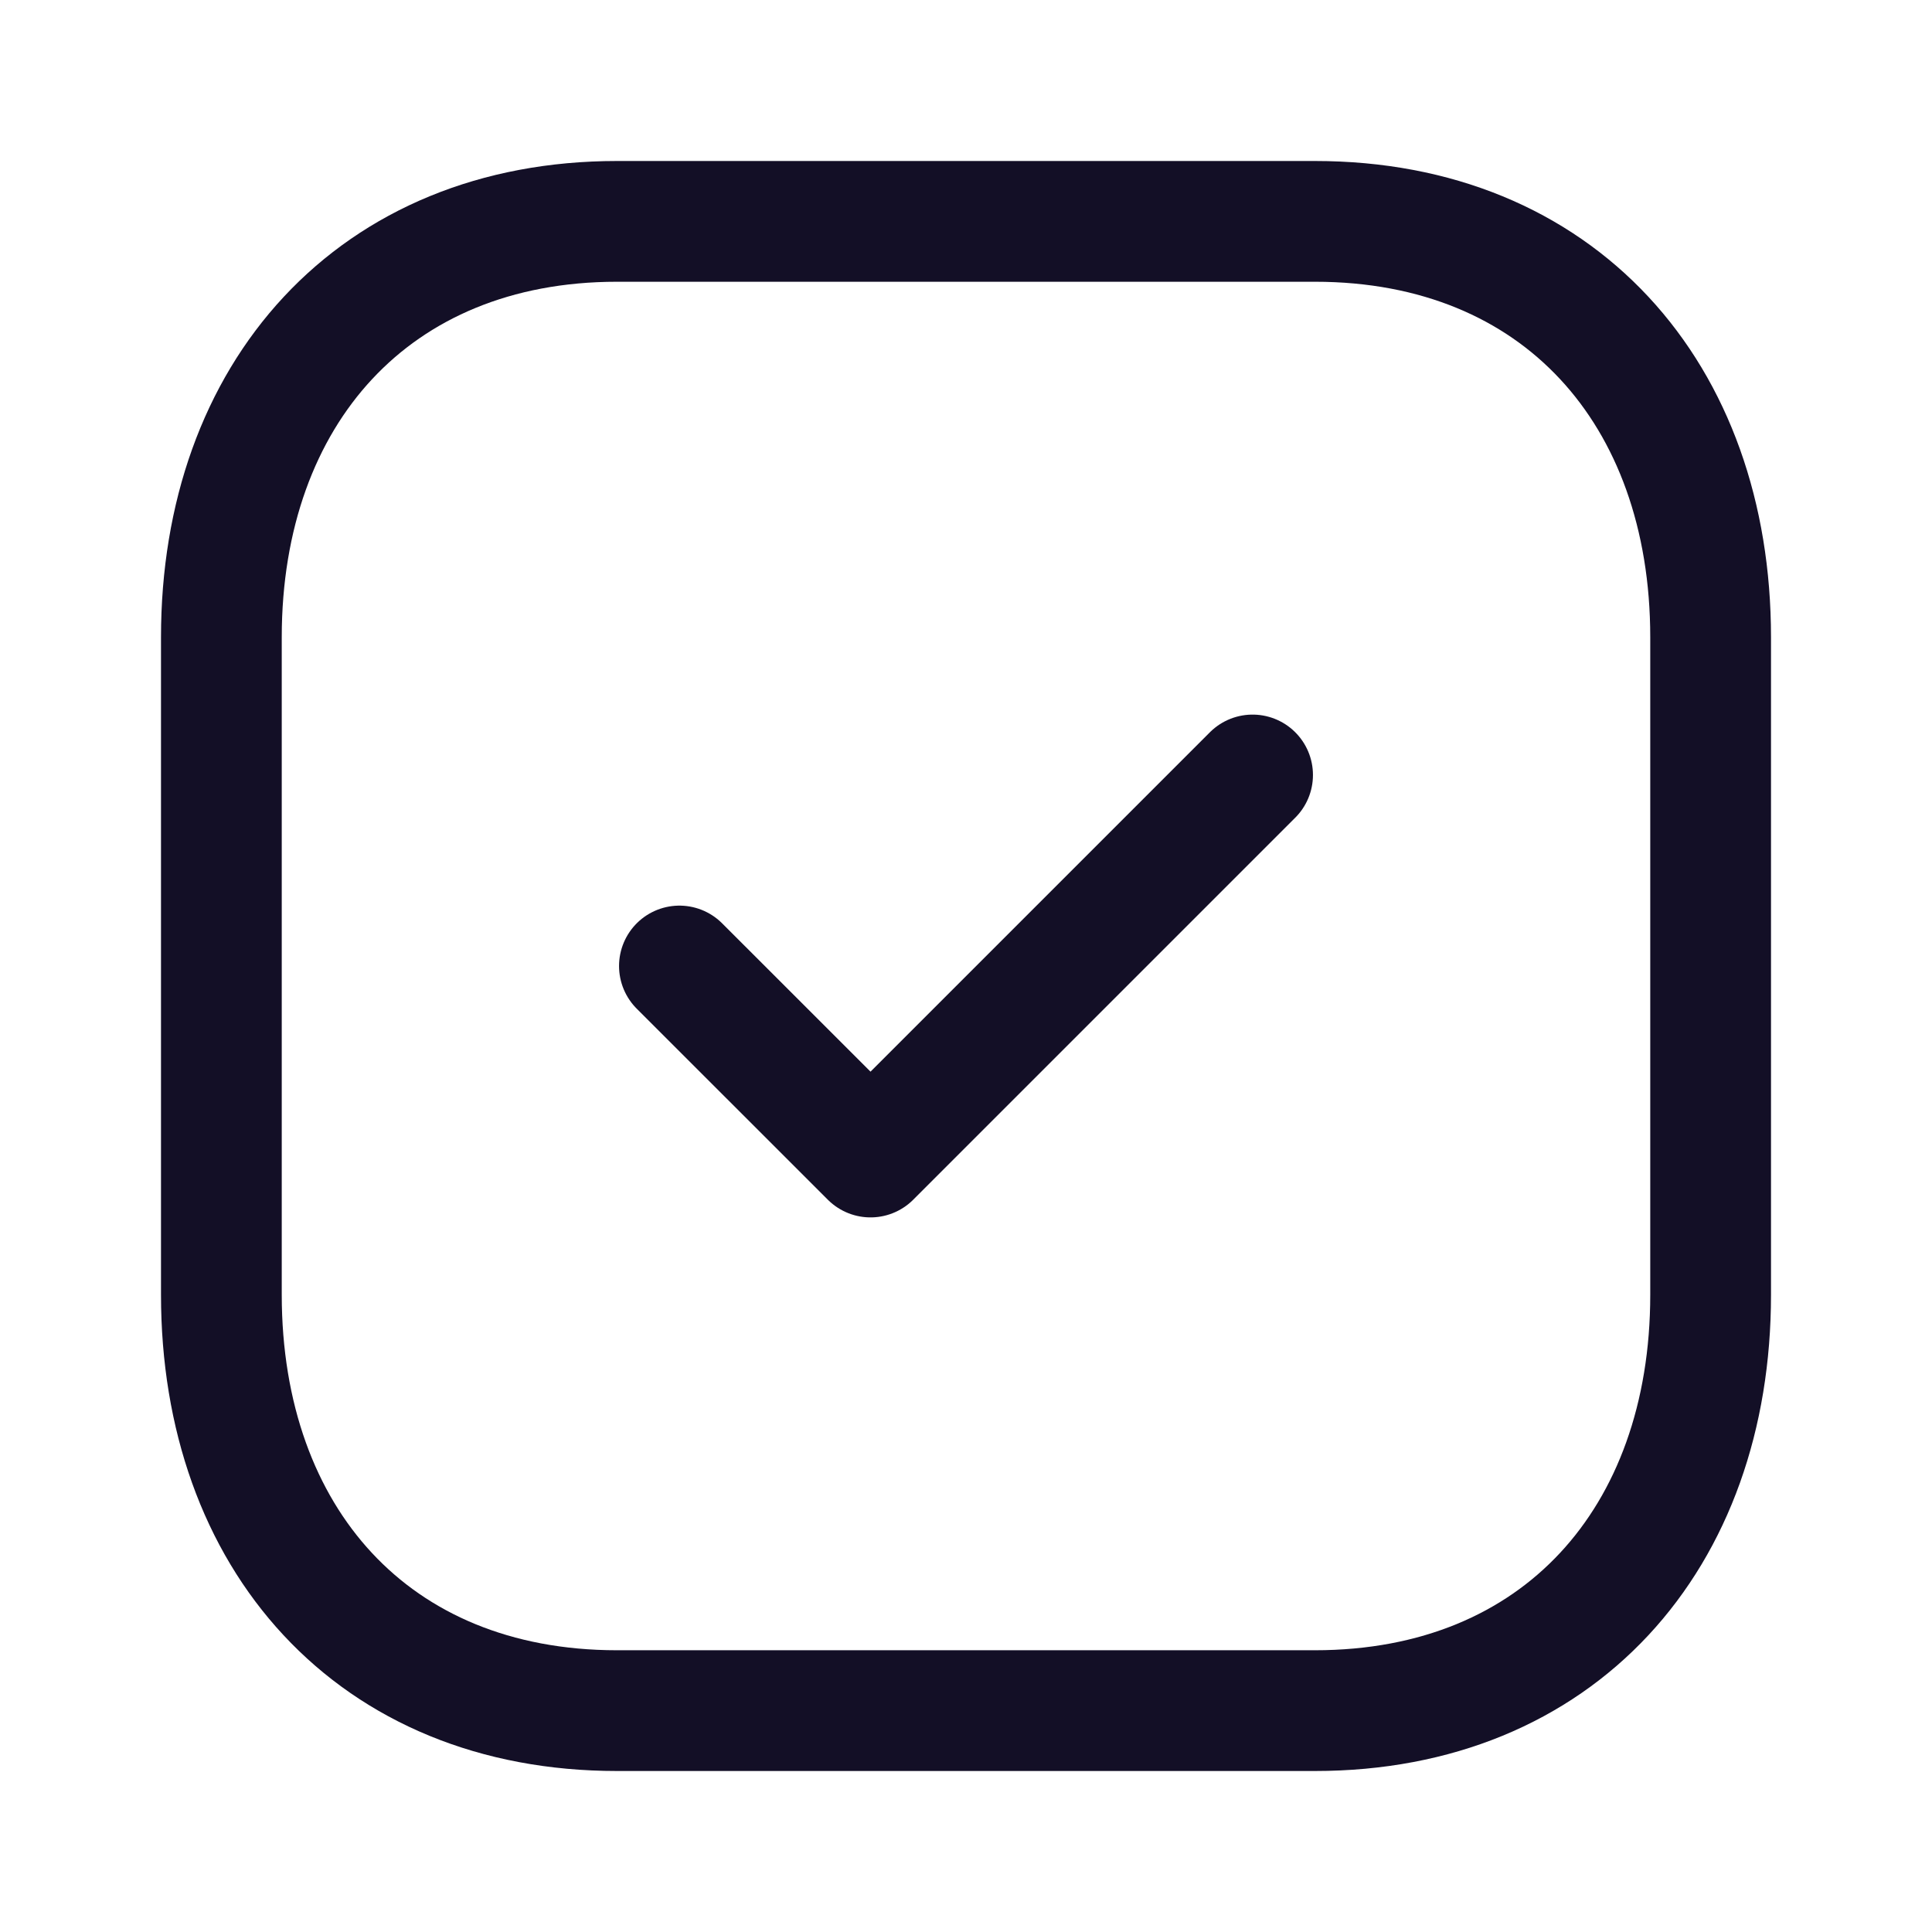
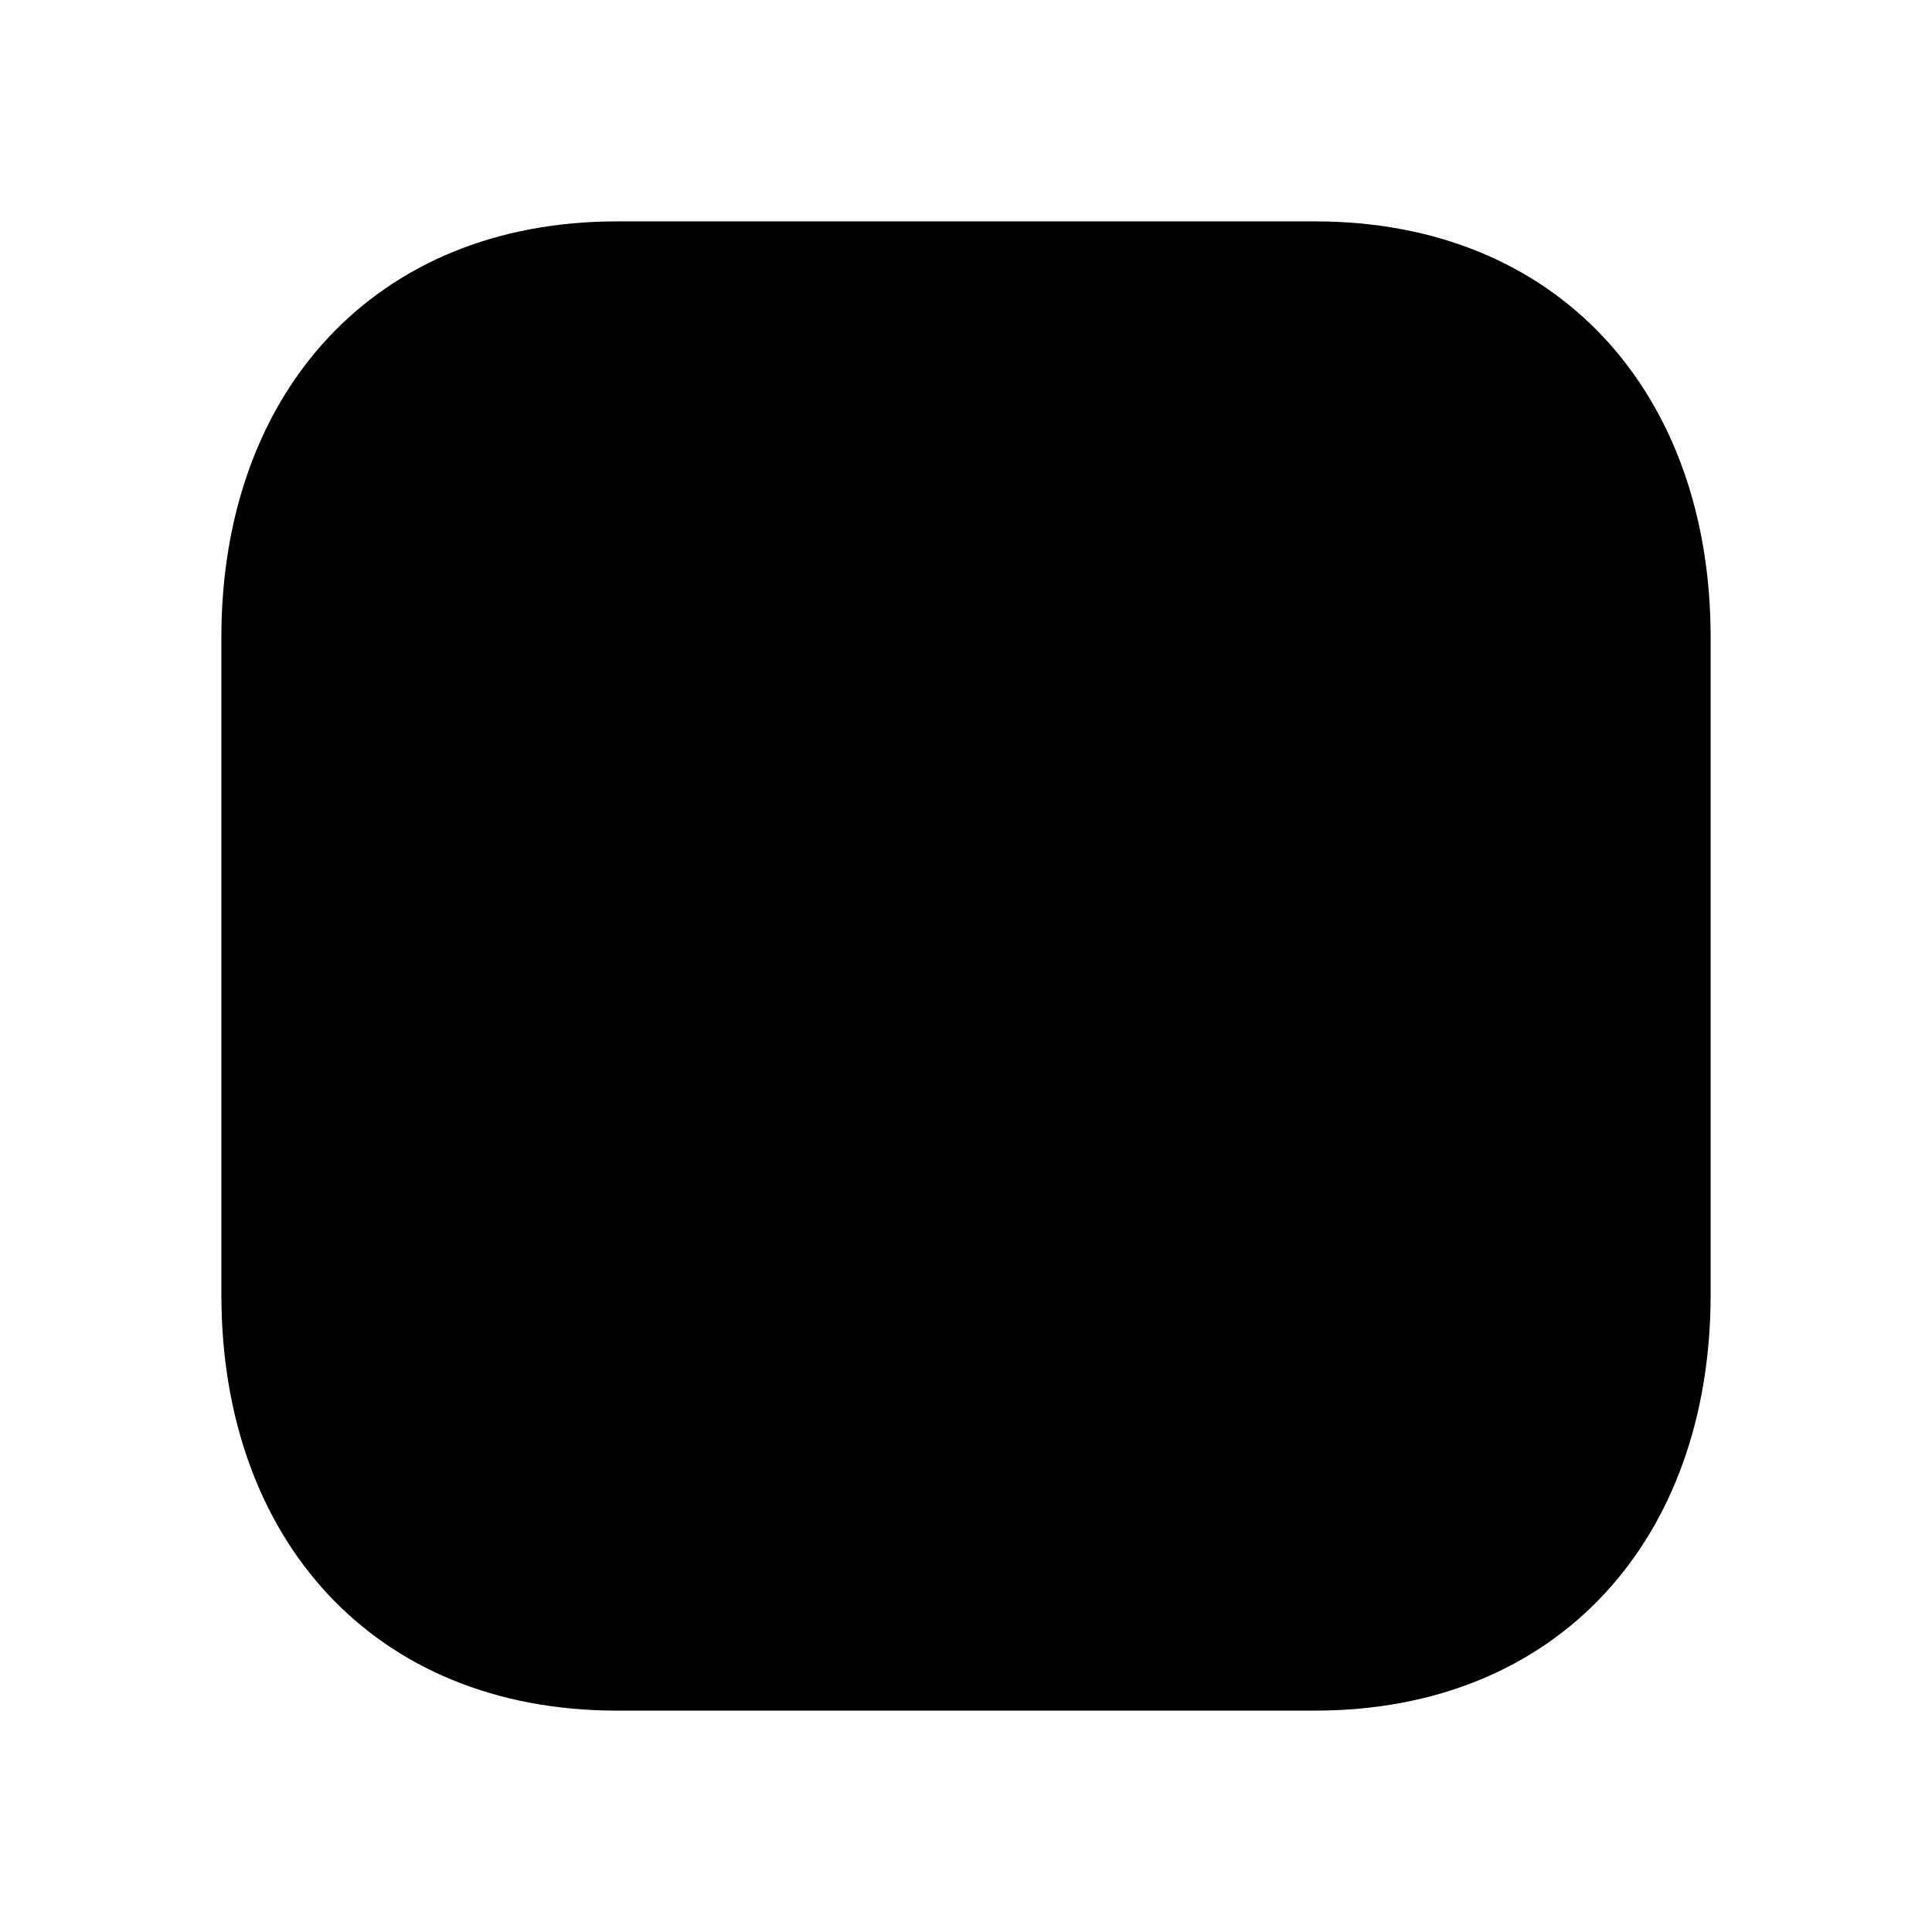
- <svg xmlns="http://www.w3.org/2000/svg" width="24" height="24" viewBox="0 0 24 24" fill="none">
+ <svg xmlns="http://www.w3.org/2000/svg" viewBox="0 0 24 24">
  <g id="Iconly/Light/Tick Square">
    <g id="Tick Square">
-       <path id="Stroke 1" fill-rule="evenodd" clip-rule="evenodd" d="M16.334 2.75H7.665C4.644 2.75 2.75 4.889 2.75 7.916V16.084C2.75 19.111 4.635 21.25 7.665 21.25H16.334C19.364 21.25 21.25 19.111 21.25 16.084V7.916C21.25 4.889 19.364 2.75 16.334 2.75Z" stroke="#130F26" stroke-width="1.5" stroke-linecap="round" stroke-linejoin="round" />
-       <path id="Stroke 3" d="M8.44 12L10.814 14.373L15.56 9.627" stroke="#130F26" stroke-width="1.5" stroke-linecap="round" stroke-linejoin="round" />
+       <path id="Stroke 1" fill-rule="evenodd" clip-rule="evenodd" d="M16.334 2.75H7.665C4.644 2.75 2.75 4.889 2.75 7.916V16.084C2.75 19.111 4.635 21.25 7.665 21.25H16.334C19.364 21.25 21.25 19.111 21.25 16.084V7.916C21.25 4.889 19.364 2.75 16.334 2.75Z" stroke-width="1.5" stroke-linecap="round" stroke-linejoin="round" />
+       <path id="Stroke 3" d="M8.44 12L10.814 14.373L15.56 9.627" stroke-width="1.5" stroke-linecap="round" stroke-linejoin="round" />
    </g>
  </g>
</svg>
